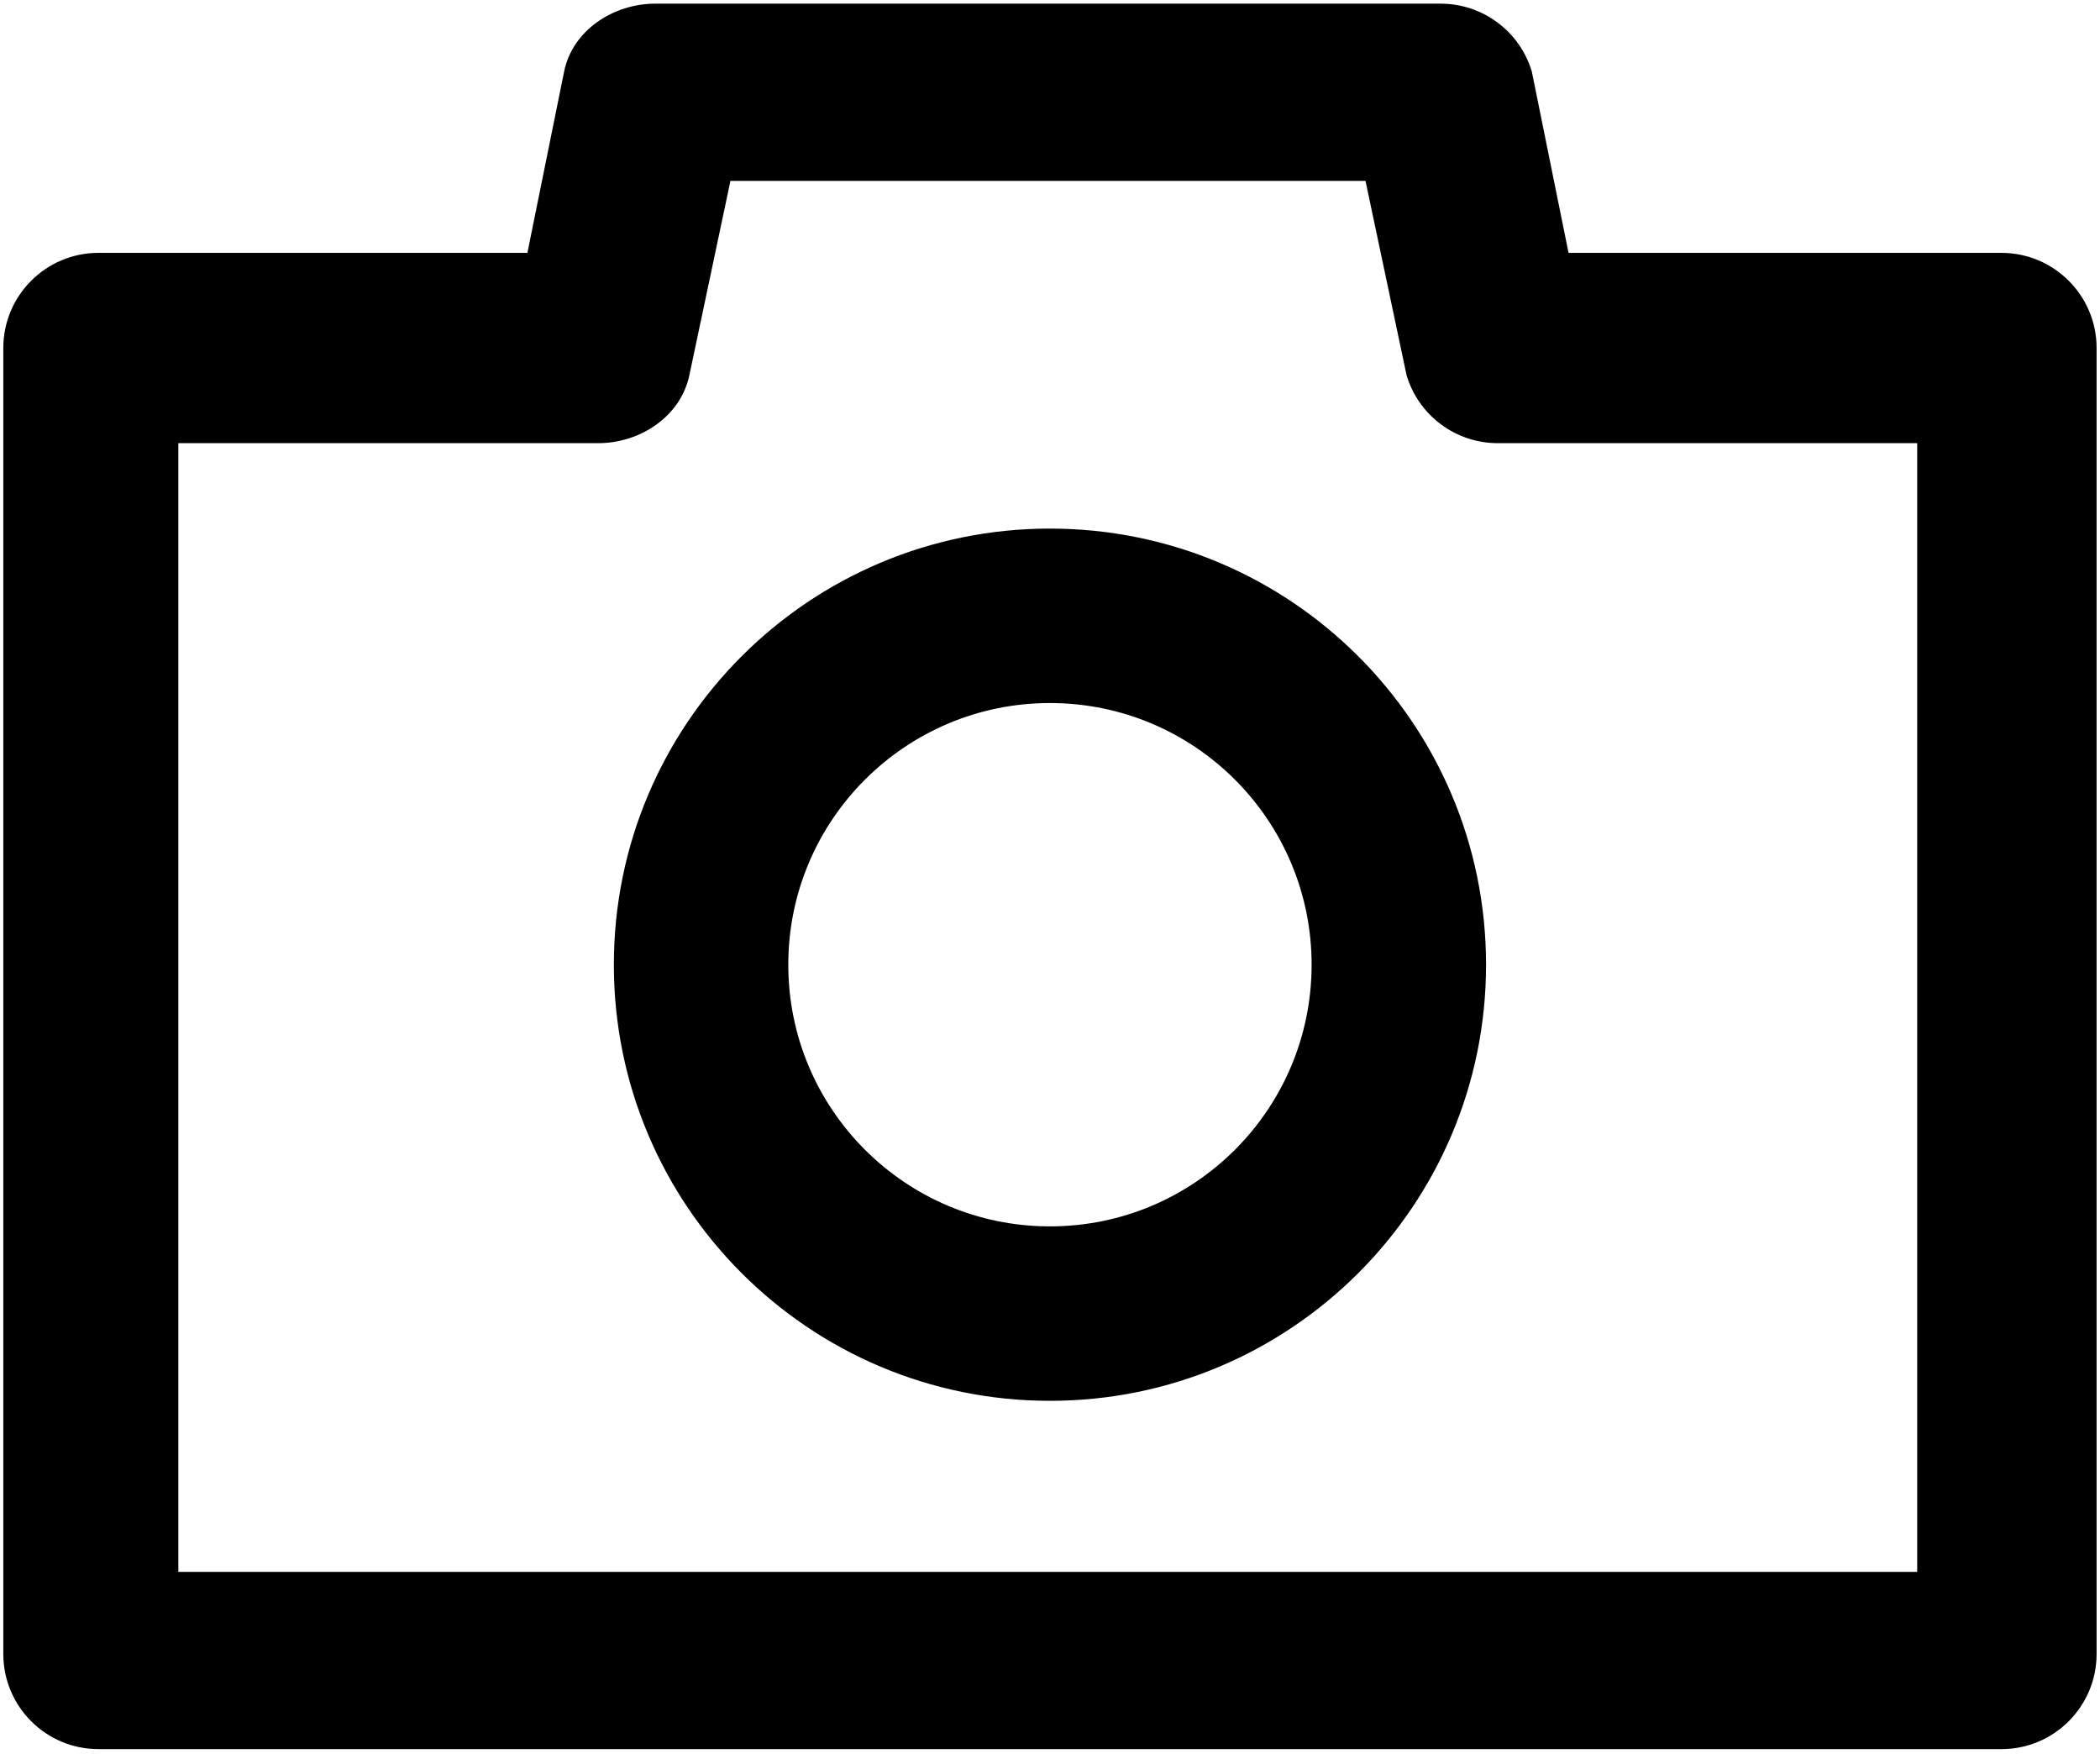
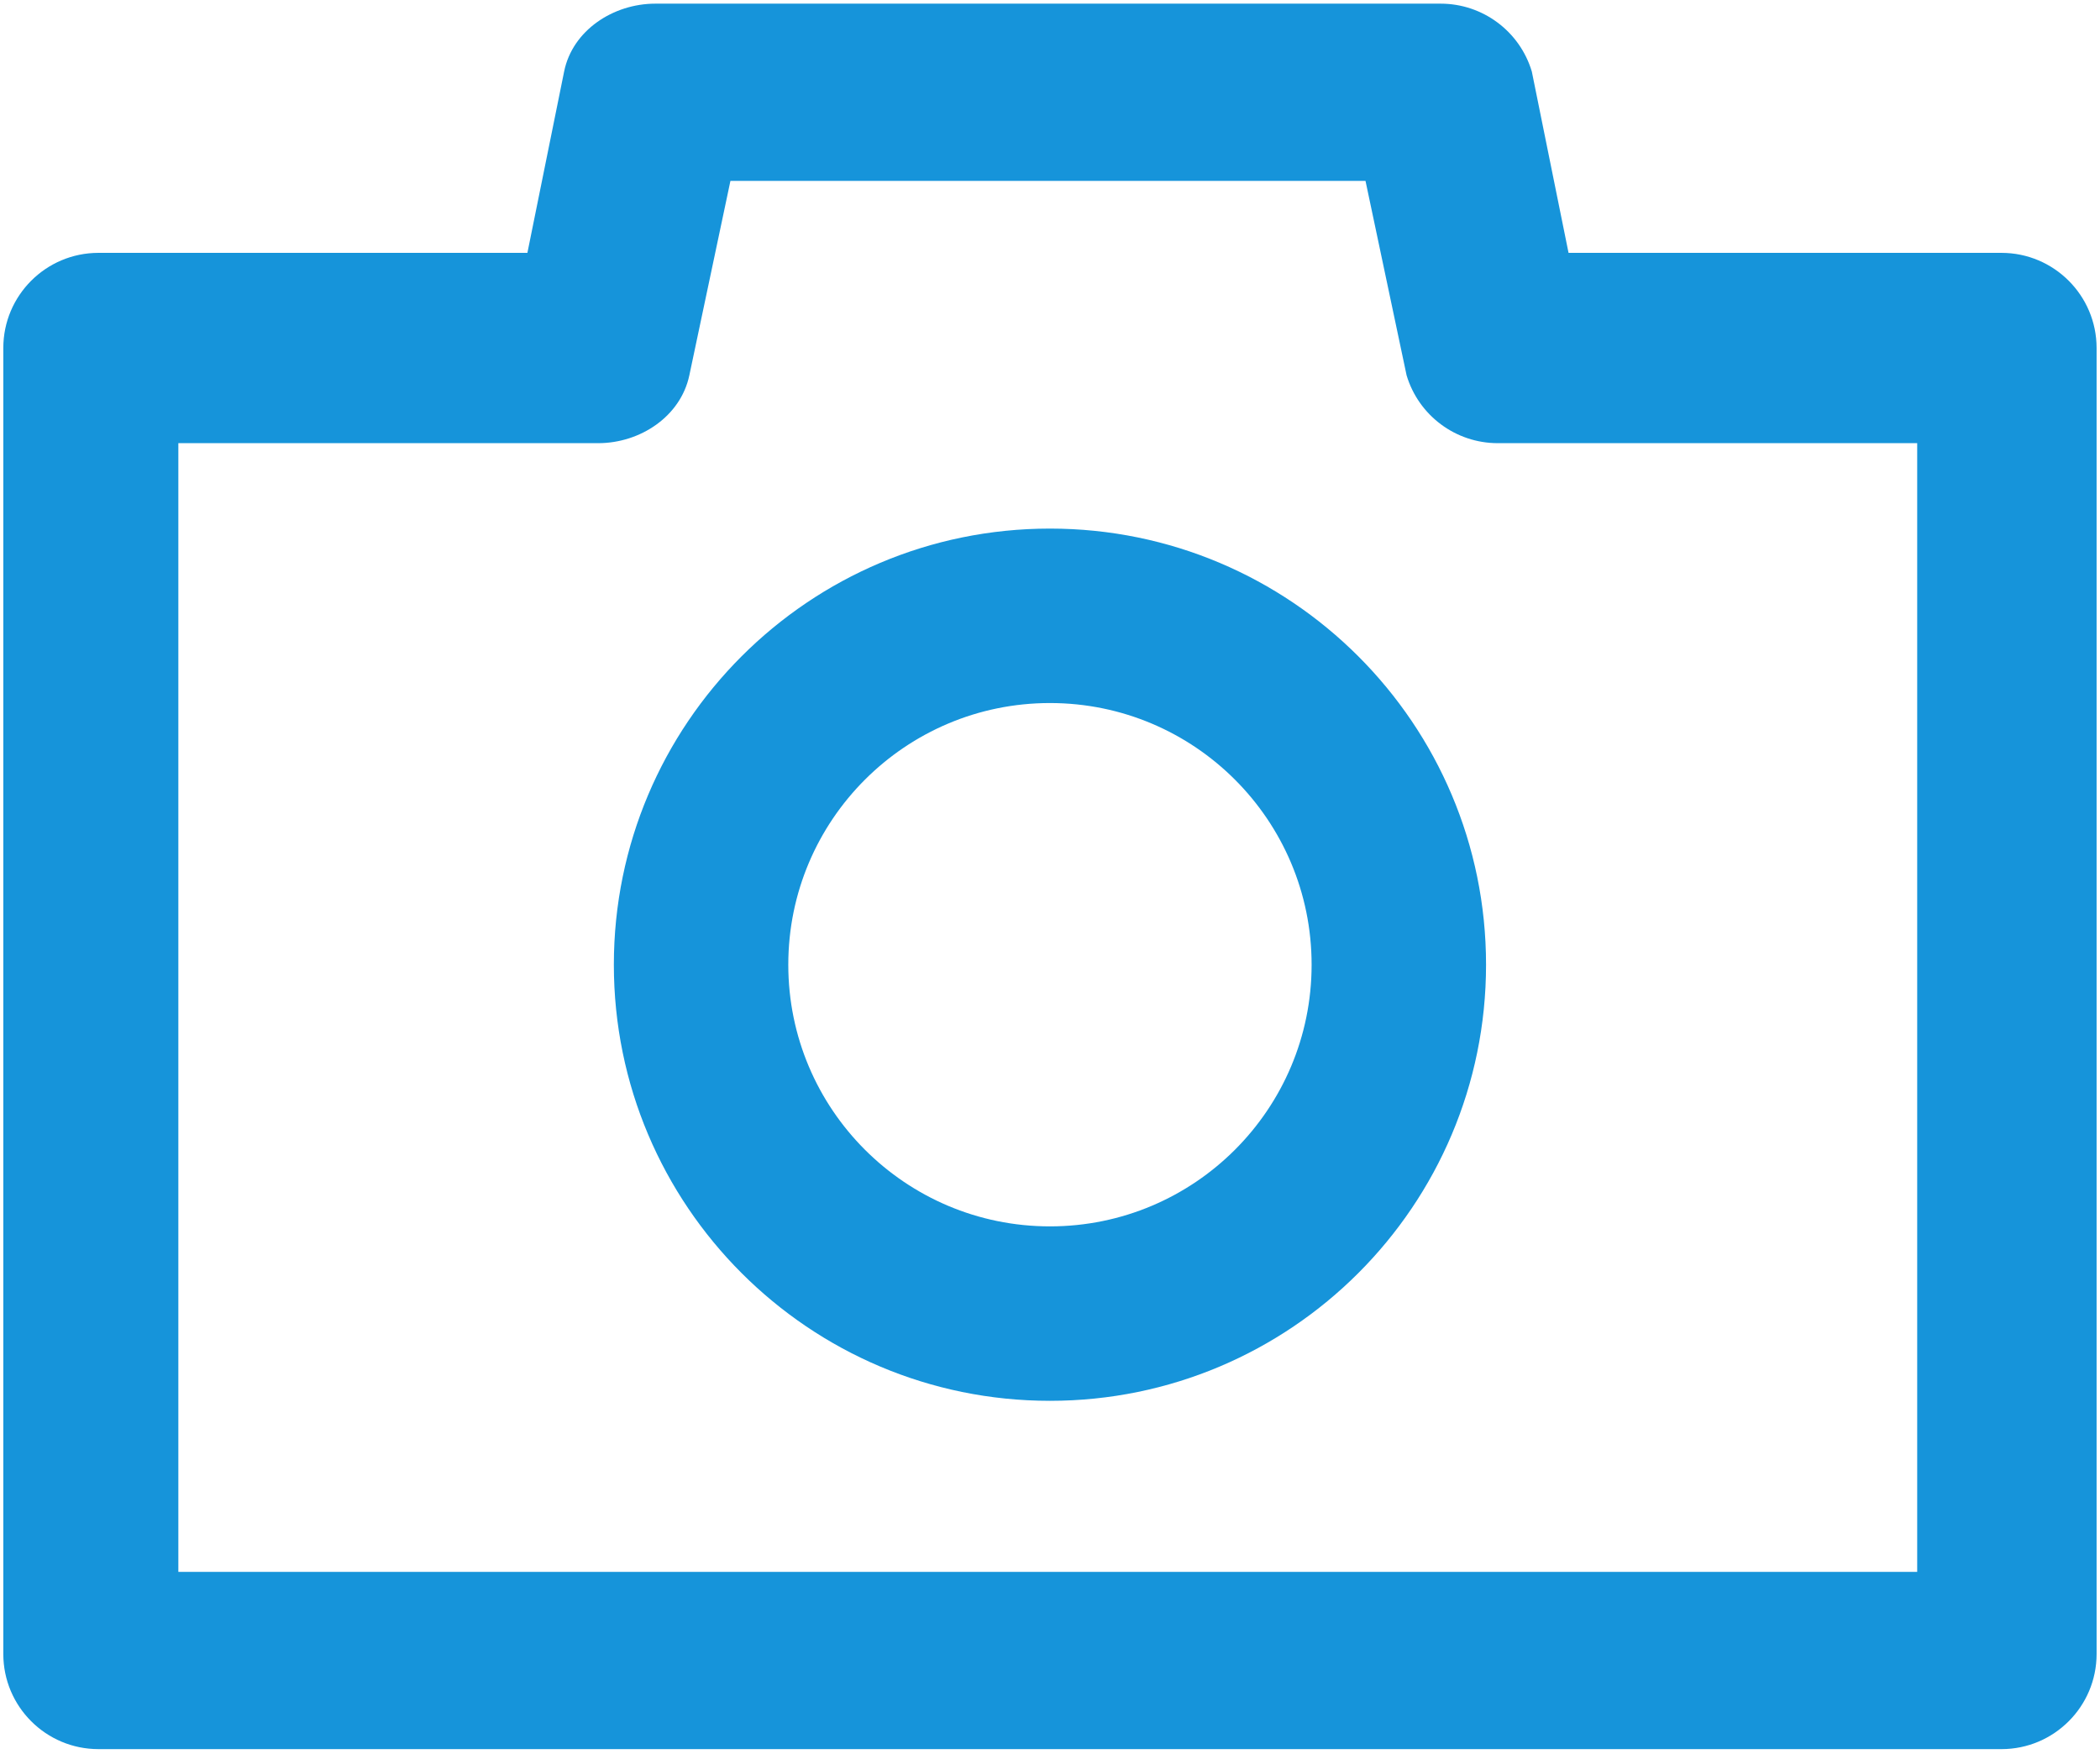
<svg xmlns="http://www.w3.org/2000/svg" width="364" height="304" viewBox="0 0 364 304" fill="none">
-   <path d="M346.916 43.827H271.881L265.514 12.393C263.423 5.416 257 0.634 249.715 0.634H113.581C106.296 0.634 99.227 5.263 97.783 12.393L91.416 43.827H17.067C7.96 43.827 0.574 51.218 0.574 60.319L0.574 286.675C0.574 295.782 7.96 303.167 17.067 303.167L346.916 303.168C356.023 303.168 363.409 295.782 363.409 286.675V60.319C363.409 51.212 356.01 43.827 346.916 43.827ZM332.314 272.451H30.913V76.812H103.686C103.686 76.812 103.687 76.812 103.687 76.812C110.972 76.812 117.979 72.178 119.485 65.053L126.608 31.355H236.688L243.81 65.053C245.901 72.03 252.324 76.812 259.609 76.812L332.314 76.812V272.451Z" fill="black" />
-   <path fill-rule="evenodd" clip-rule="evenodd" d="M181.991 91.617C223.739 91.617 257.582 125.46 257.582 167.208C257.582 208.955 223.739 242.798 181.991 242.798C140.244 242.798 106.401 208.955 106.401 167.208C106.401 125.46 140.244 91.617 181.991 91.617ZM181.991 121.854C207.04 121.854 227.346 142.159 227.346 167.208C227.346 192.256 207.04 212.562 181.991 212.562C156.943 212.562 136.637 192.256 136.637 167.208C136.637 142.159 156.943 121.854 181.991 121.854Z" fill="black" />
+   <path d="M346.916 43.827H271.881L265.514 12.393C263.423 5.416 257 0.634 249.715 0.634H113.581C106.296 0.634 99.227 5.263 97.783 12.393L91.416 43.827H17.067C7.96 43.827 0.574 51.218 0.574 60.319L0.574 286.675C0.574 295.782 7.96 303.167 17.067 303.167L346.916 303.168C356.023 303.168 363.409 295.782 363.409 286.675V60.319C363.409 51.212 356.01 43.827 346.916 43.827ZM332.314 272.451H30.913V76.812H103.686C103.686 76.812 103.687 76.812 103.687 76.812C110.972 76.812 117.979 72.178 119.485 65.053L126.608 31.355H236.688L243.81 65.053C245.901 72.03 252.324 76.812 259.609 76.812L332.314 76.812V272.451Z" fill="#1694da" />
+   <path fill-rule="evenodd" clip-rule="evenodd" d="M181.991 91.617C223.739 91.617 257.582 125.46 257.582 167.208C257.582 208.955 223.739 242.798 181.991 242.798C140.244 242.798 106.401 208.955 106.401 167.208C106.401 125.46 140.244 91.617 181.991 91.617ZM181.991 121.854C207.04 121.854 227.346 142.159 227.346 167.208C227.346 192.256 207.04 212.562 181.991 212.562C156.943 212.562 136.637 192.256 136.637 167.208C136.637 142.159 156.943 121.854 181.991 121.854Z" fill="#1694da" />
</svg>
